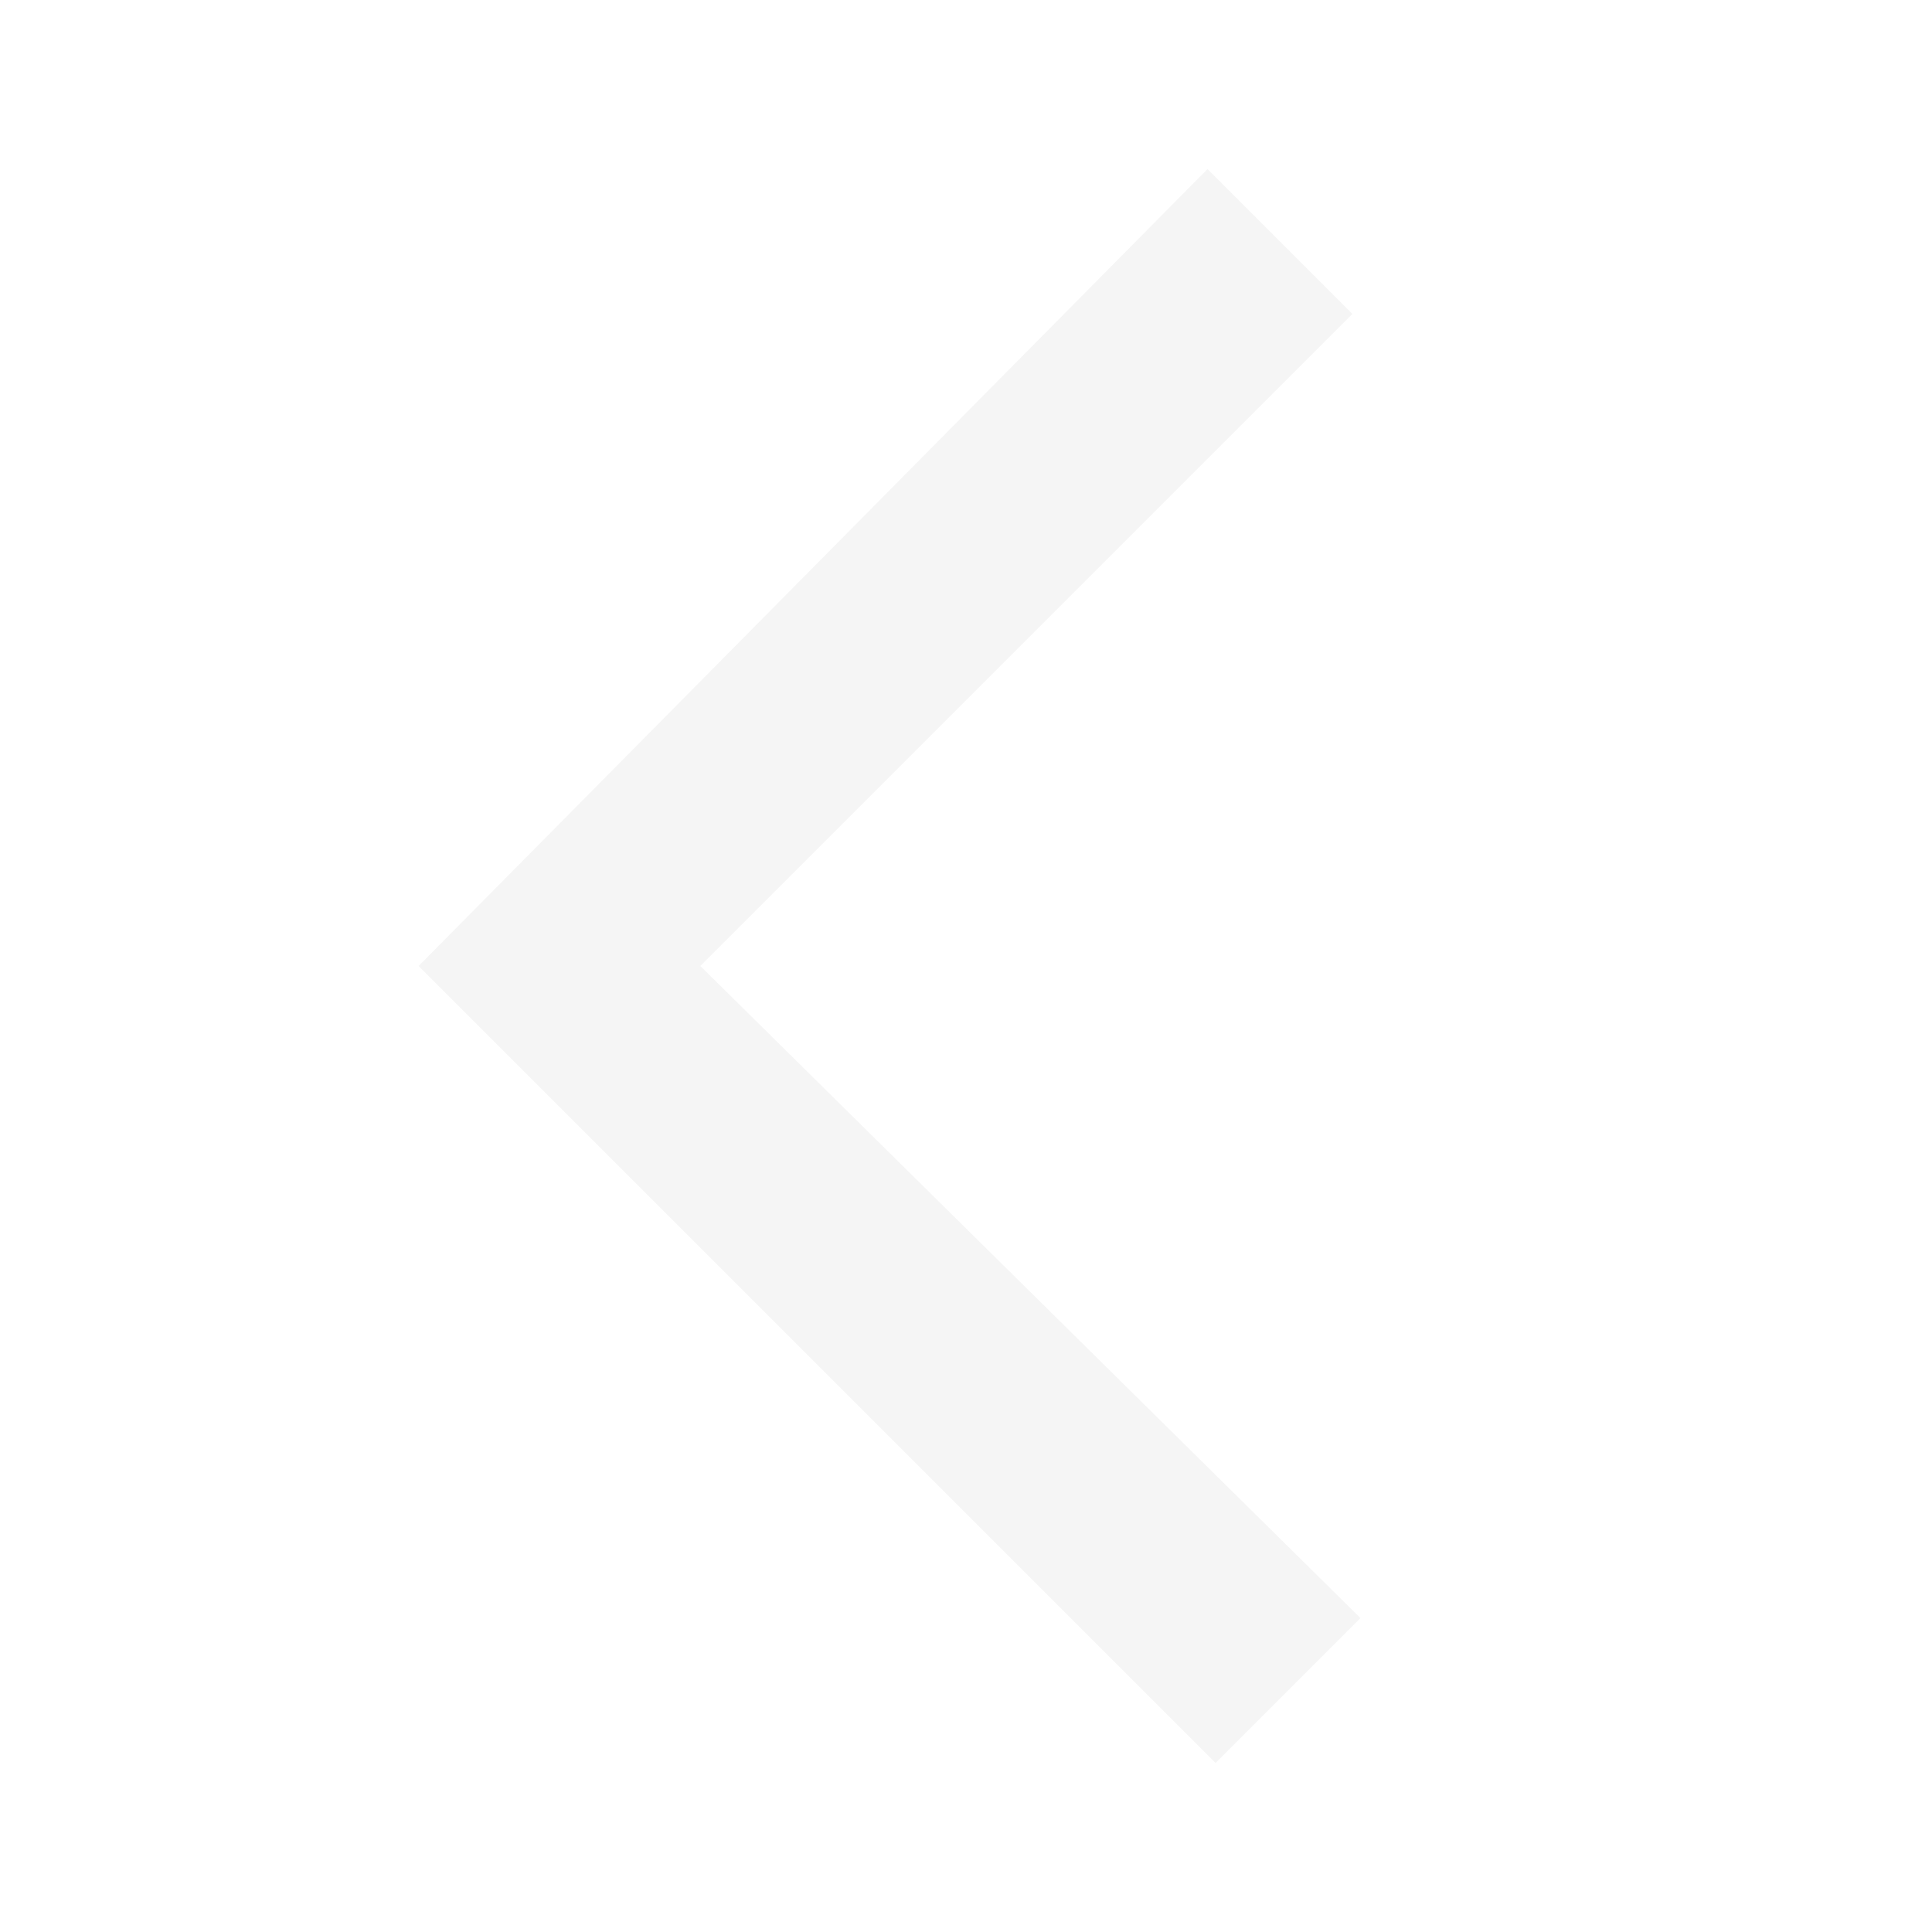
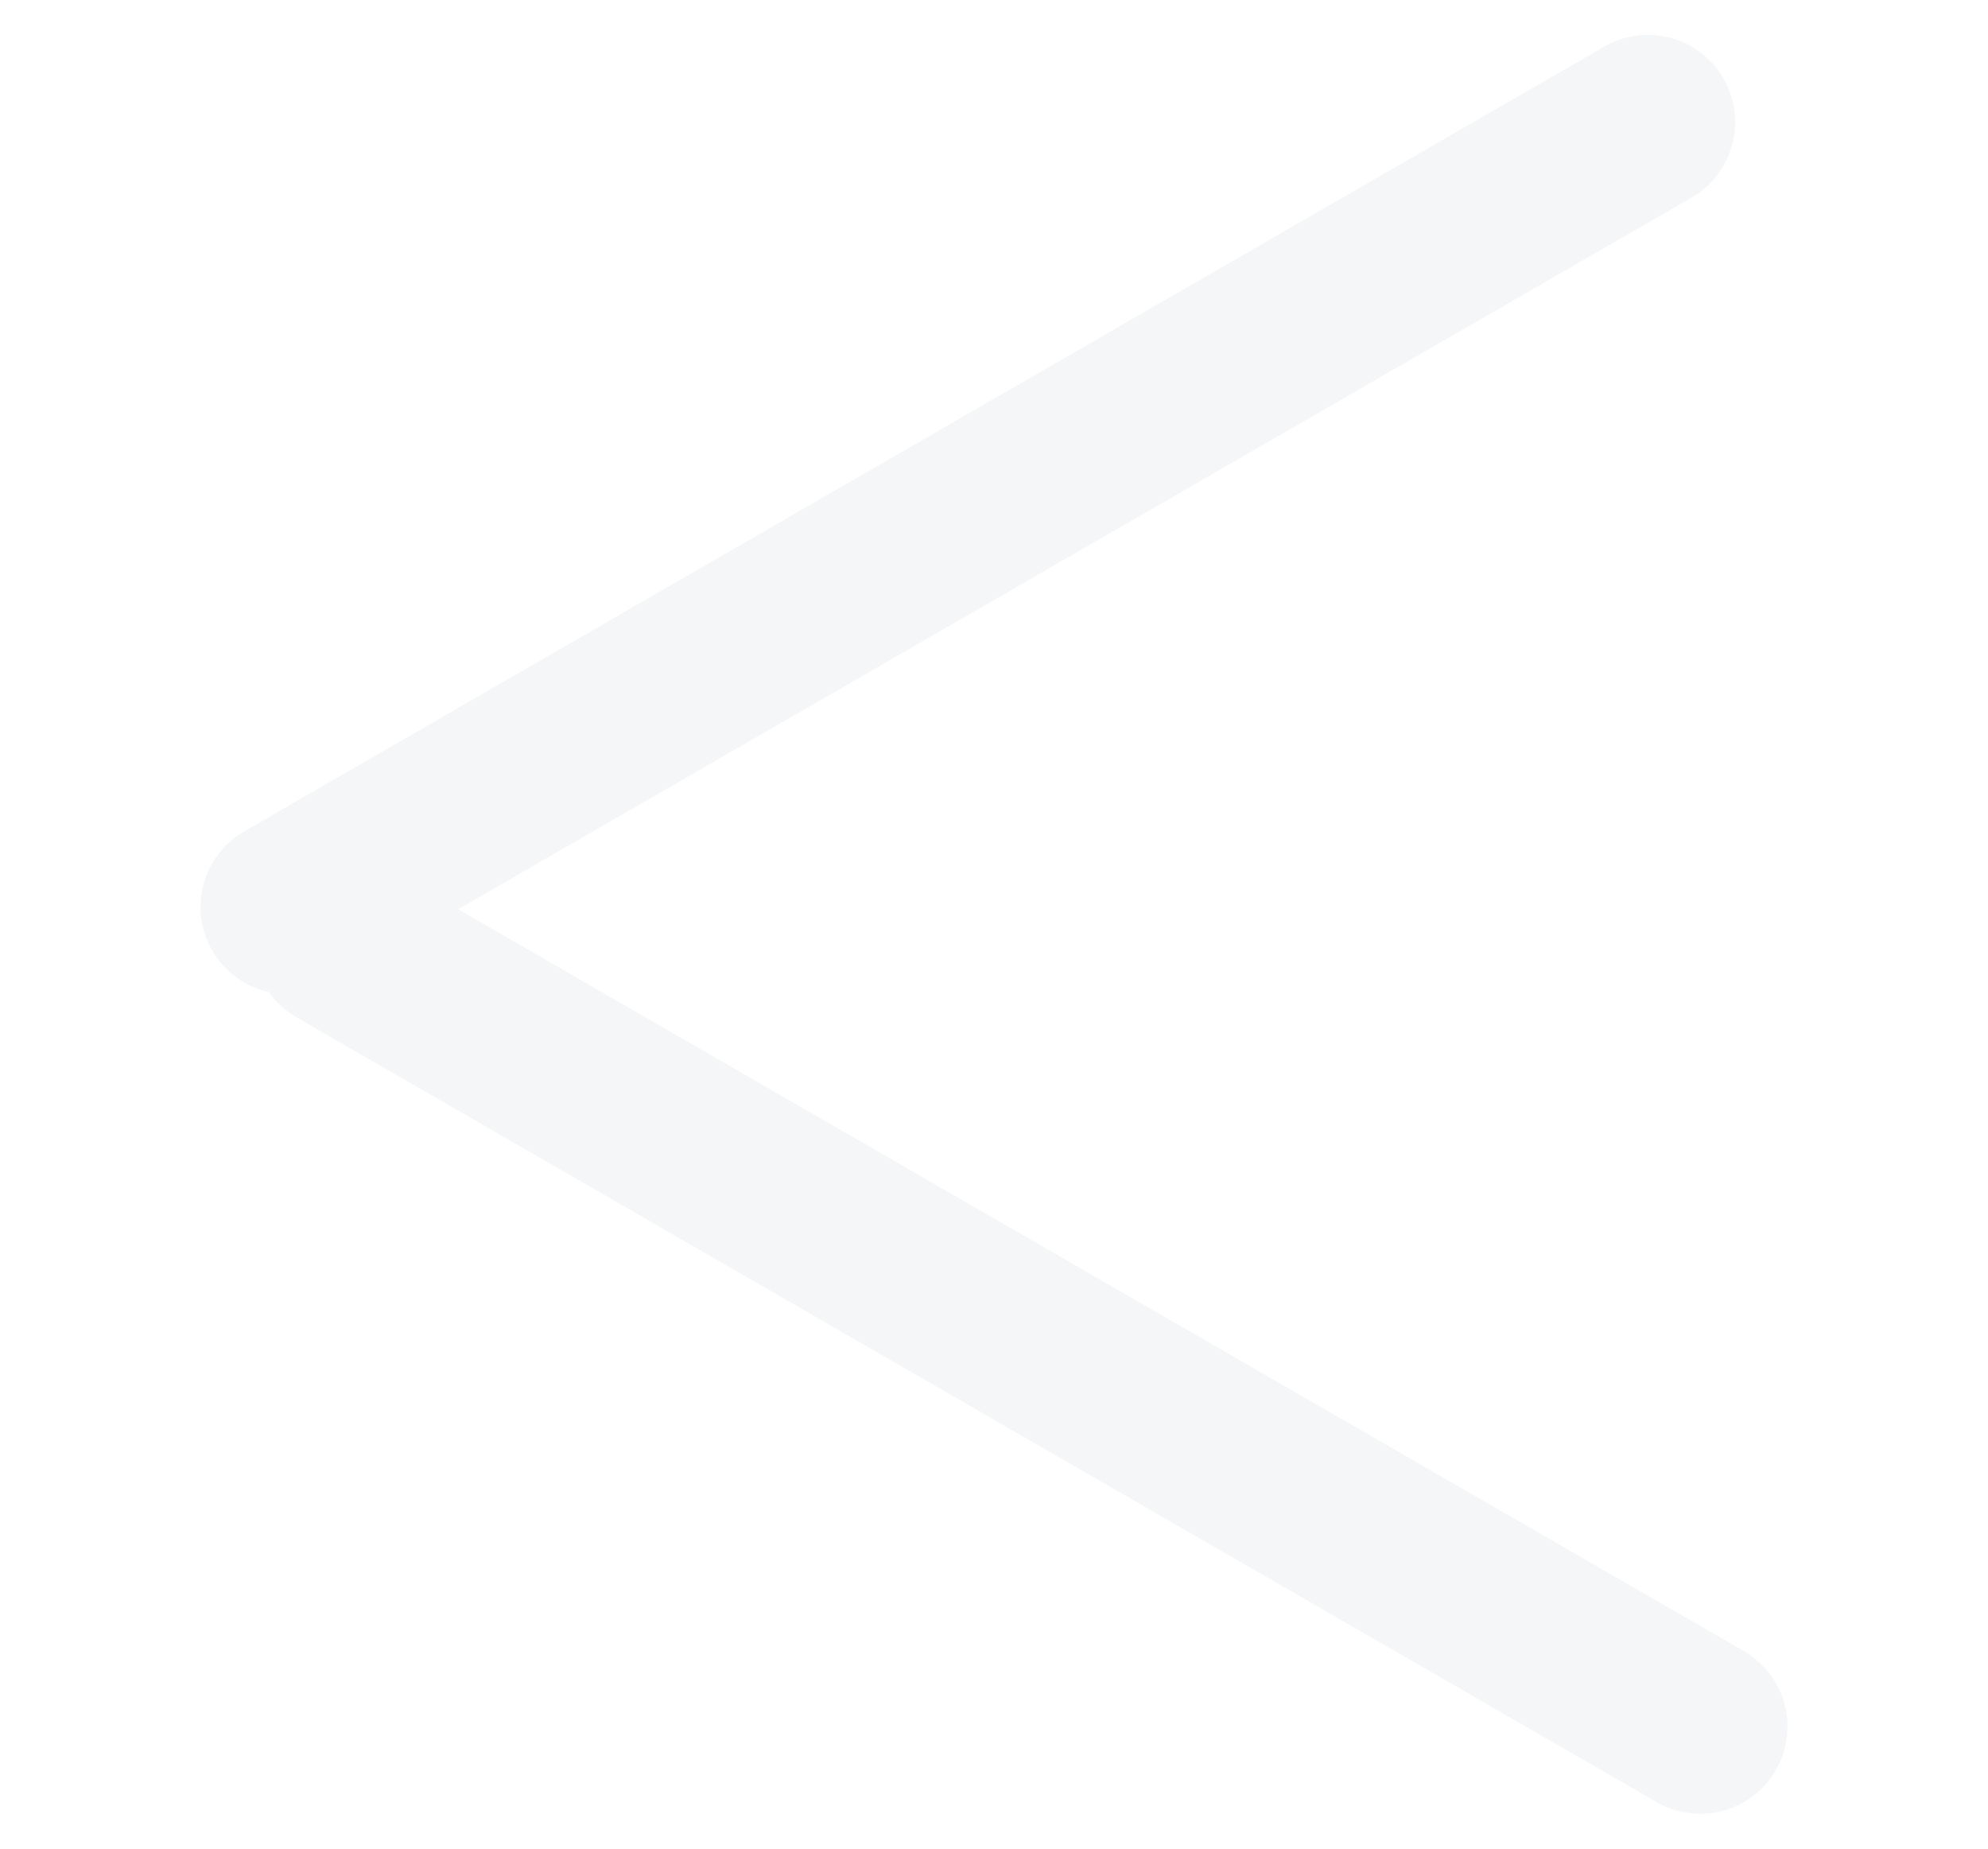
- <svg xmlns="http://www.w3.org/2000/svg" version="1.1" x="0px" y="0px" viewBox="0 0 24 24" enable-background="new 0 0 24 24" xml:space="preserve">
-   <path fill="#F5F5F5" d="M16.8,3.9L15,2.1L5.2,12l9.9,9.9l1.8-1.8L8.7,12L16.8,3.9z" />
+ <svg xmlns="http://www.w3.org/2000/svg" version="1.1" id="Layer_1" x="0px" y="0px" width="22.8px" height="21.2px" viewBox="0 0 22.8 21.2" enable-background="new 0 0 22.8 21.2" xml:space="preserve">
+   <path stroke="#F5F6F7" stroke-width="2" stroke-linecap="round" stroke-linejoin="round" d="M3.9,10.8l15.6,9 M3.3,10.4l15.6-9" />
</svg>
